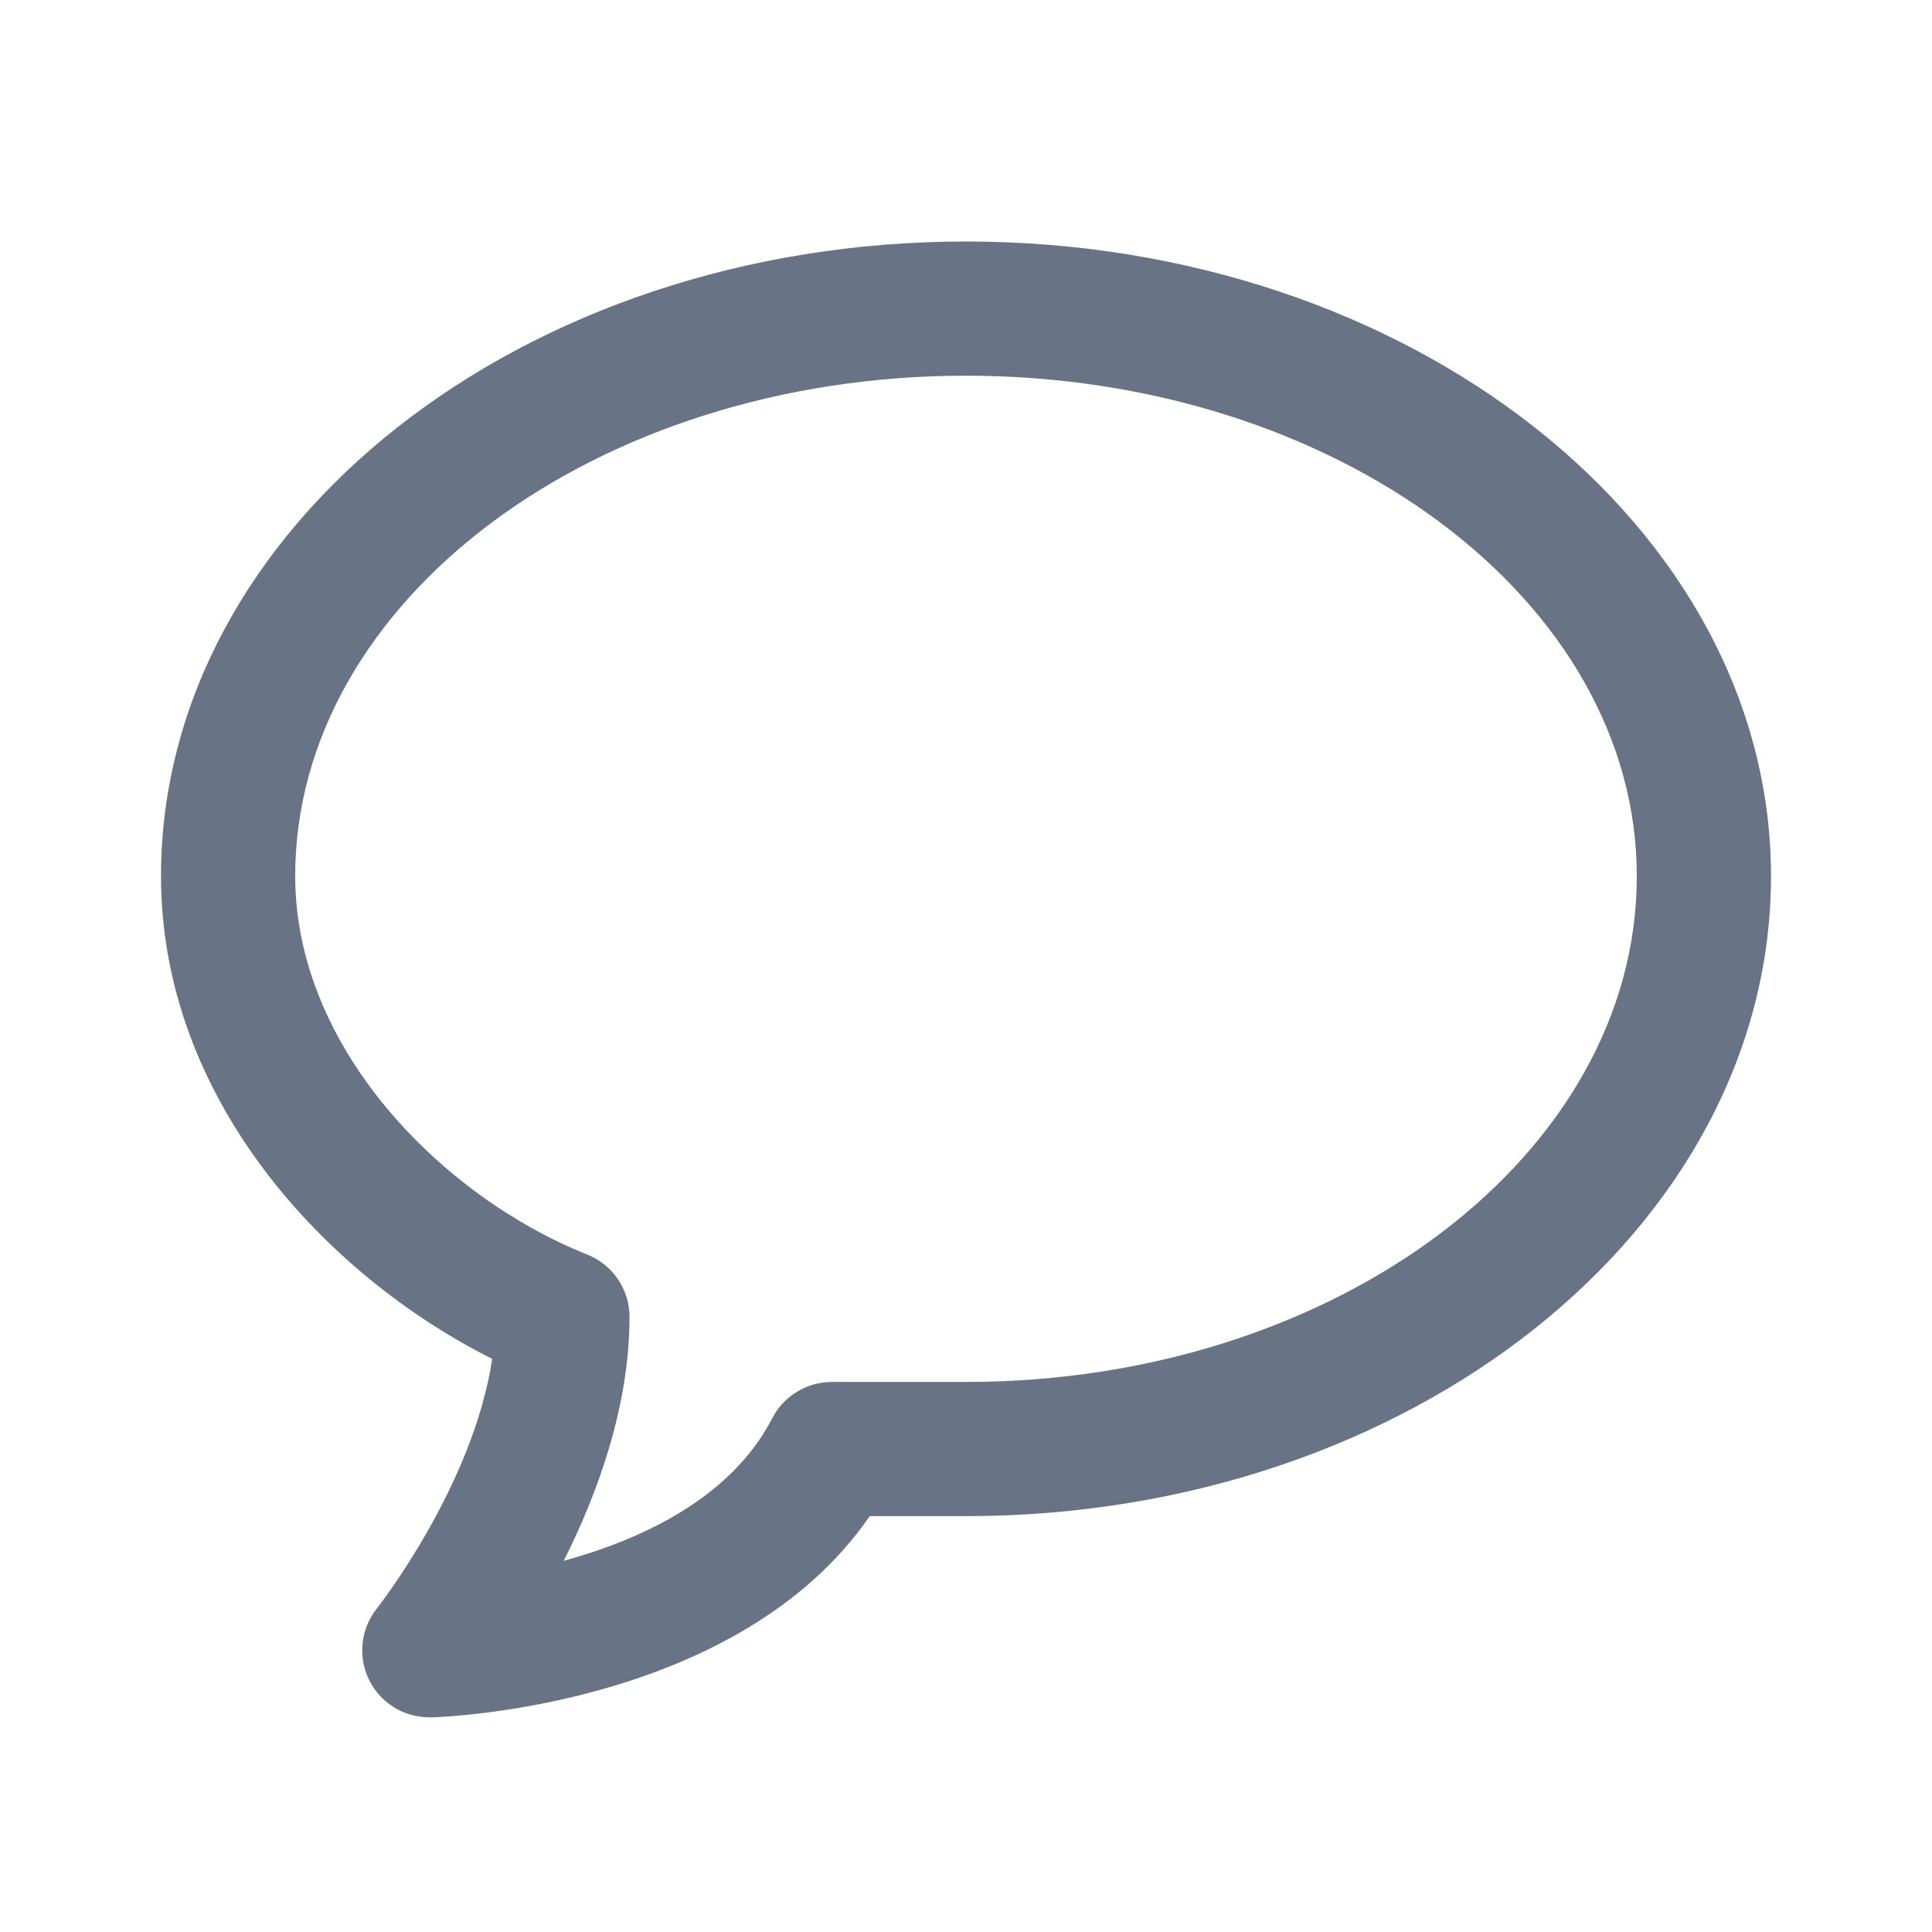
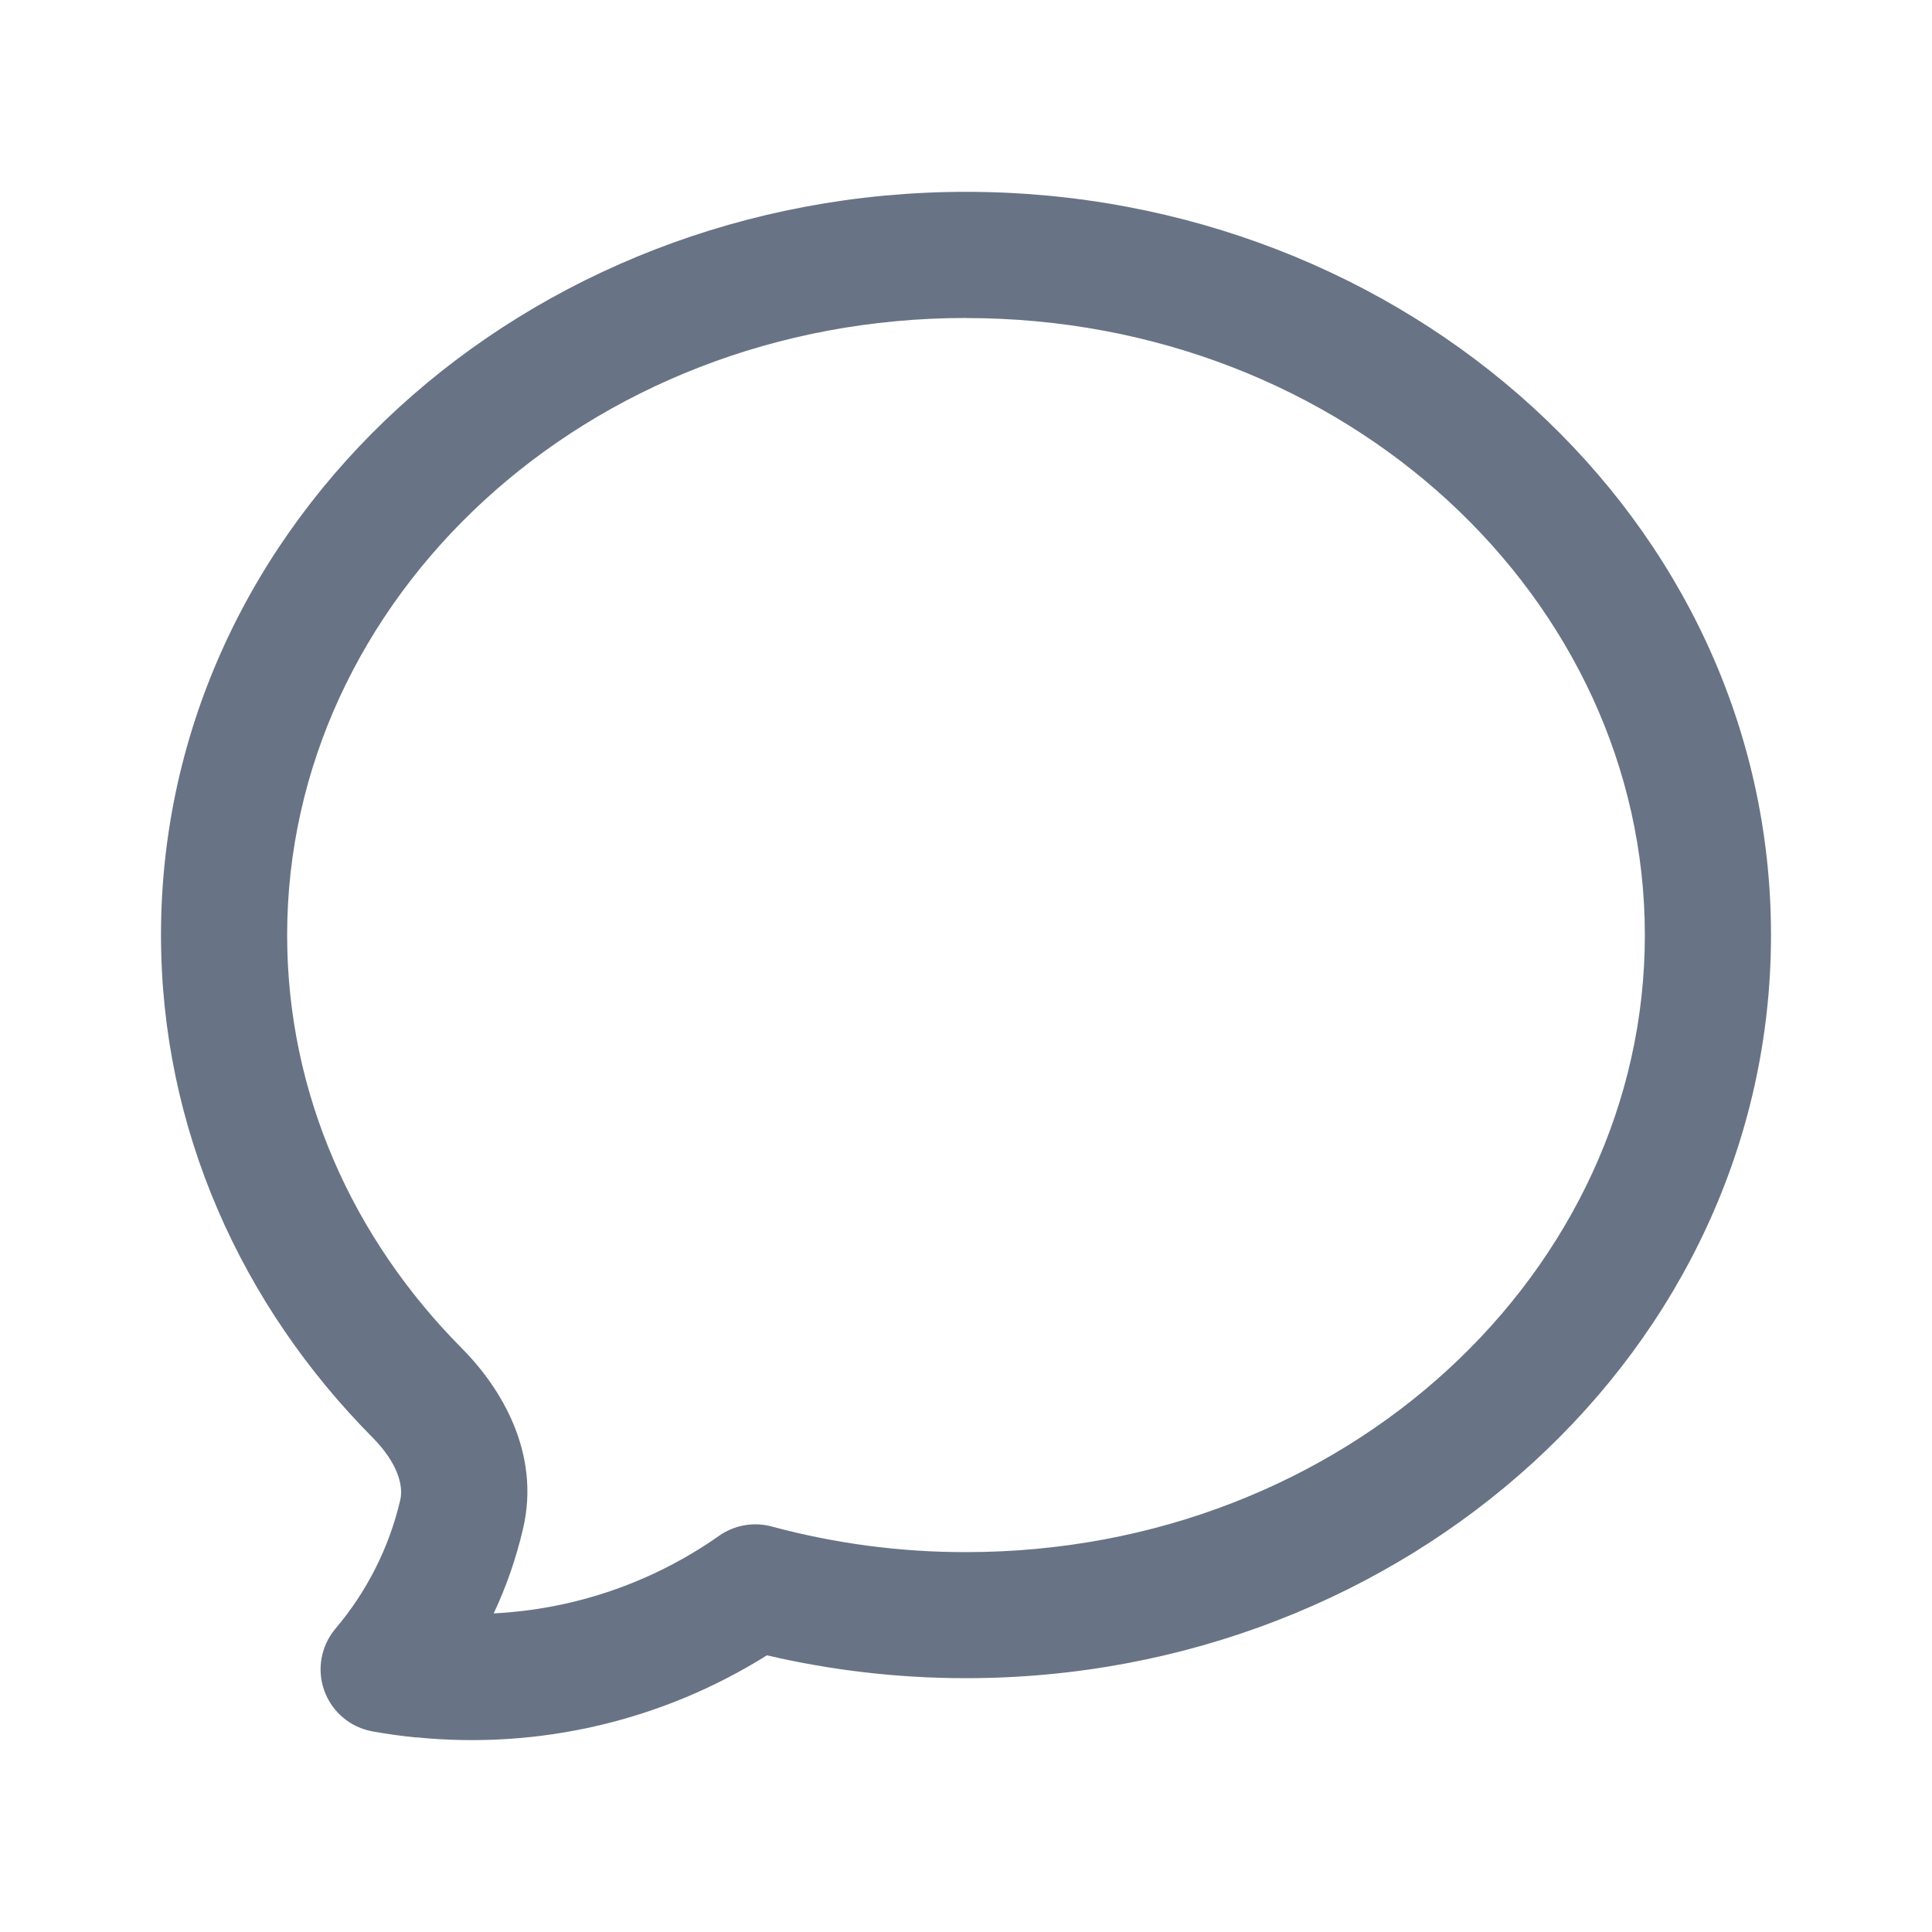
<svg xmlns="http://www.w3.org/2000/svg" fill="none" viewBox="0 0 24 24">
-   <path fill="#687485" fill-rule="evenodd" d="M5.333 21.333a.832.832 0 0 1-.651-1.352c.013-.018 1.197-1.524 1.432-3.101C4.038 15.84 2 13.646 2 10.884 2 6.537 6.486 3 12 3s10 3.537 10 7.884c0 4.383-4.486 7.95-10 7.95h-1.196c-1.63 2.37-5.285 2.495-5.449 2.5h-.022ZM12 4.667c-4.595 0-8.333 2.789-8.333 6.217 0 2.137 1.825 3.982 3.629 4.701a.834.834 0 0 1 .524.774c0 1.106-.393 2.188-.817 3.03.963-.264 2.077-.777 2.59-1.771a.835.835 0 0 1 .74-.451H12c4.595 0 8.333-2.819 8.333-6.283 0-3.428-3.738-6.217-8.333-6.217Z" clip-rule="evenodd" />
+   <path fill="#687485" fill-rule="evenodd" d="M12 3.95c-4.723 0-8.433 3.495-8.433 7.666 0 1.965.813 3.766 2.17 5.133.493.496.979 1.305.761 2.239-.085.367-.208.72-.365 1.054a5.33 5.33 0 0 0 2.8-.964.784.784 0 0 1 .655-.115 9.214 9.214 0 0 0 2.412.318c4.723 0 8.433-3.494 8.433-7.665 0-4.17-3.71-7.665-8.433-7.665ZM5.175 21.584a6.868 6.868 0 0 1-.547-.076.783.783 0 0 1-.46-1.277c.385-.455.665-1 .804-1.597.042-.181-.033-.464-.347-.78C3.003 16.217 2 14.028 2 11.615c0-5.161 4.542-9.232 10-9.232 5.457 0 10 4.07 10 9.232 0 5.161-4.543 9.232-10 9.232-.852 0-1.68-.099-2.473-.284a6.899 6.899 0 0 1-4.352 1.019" clip-rule="evenodd" />
</svg>
